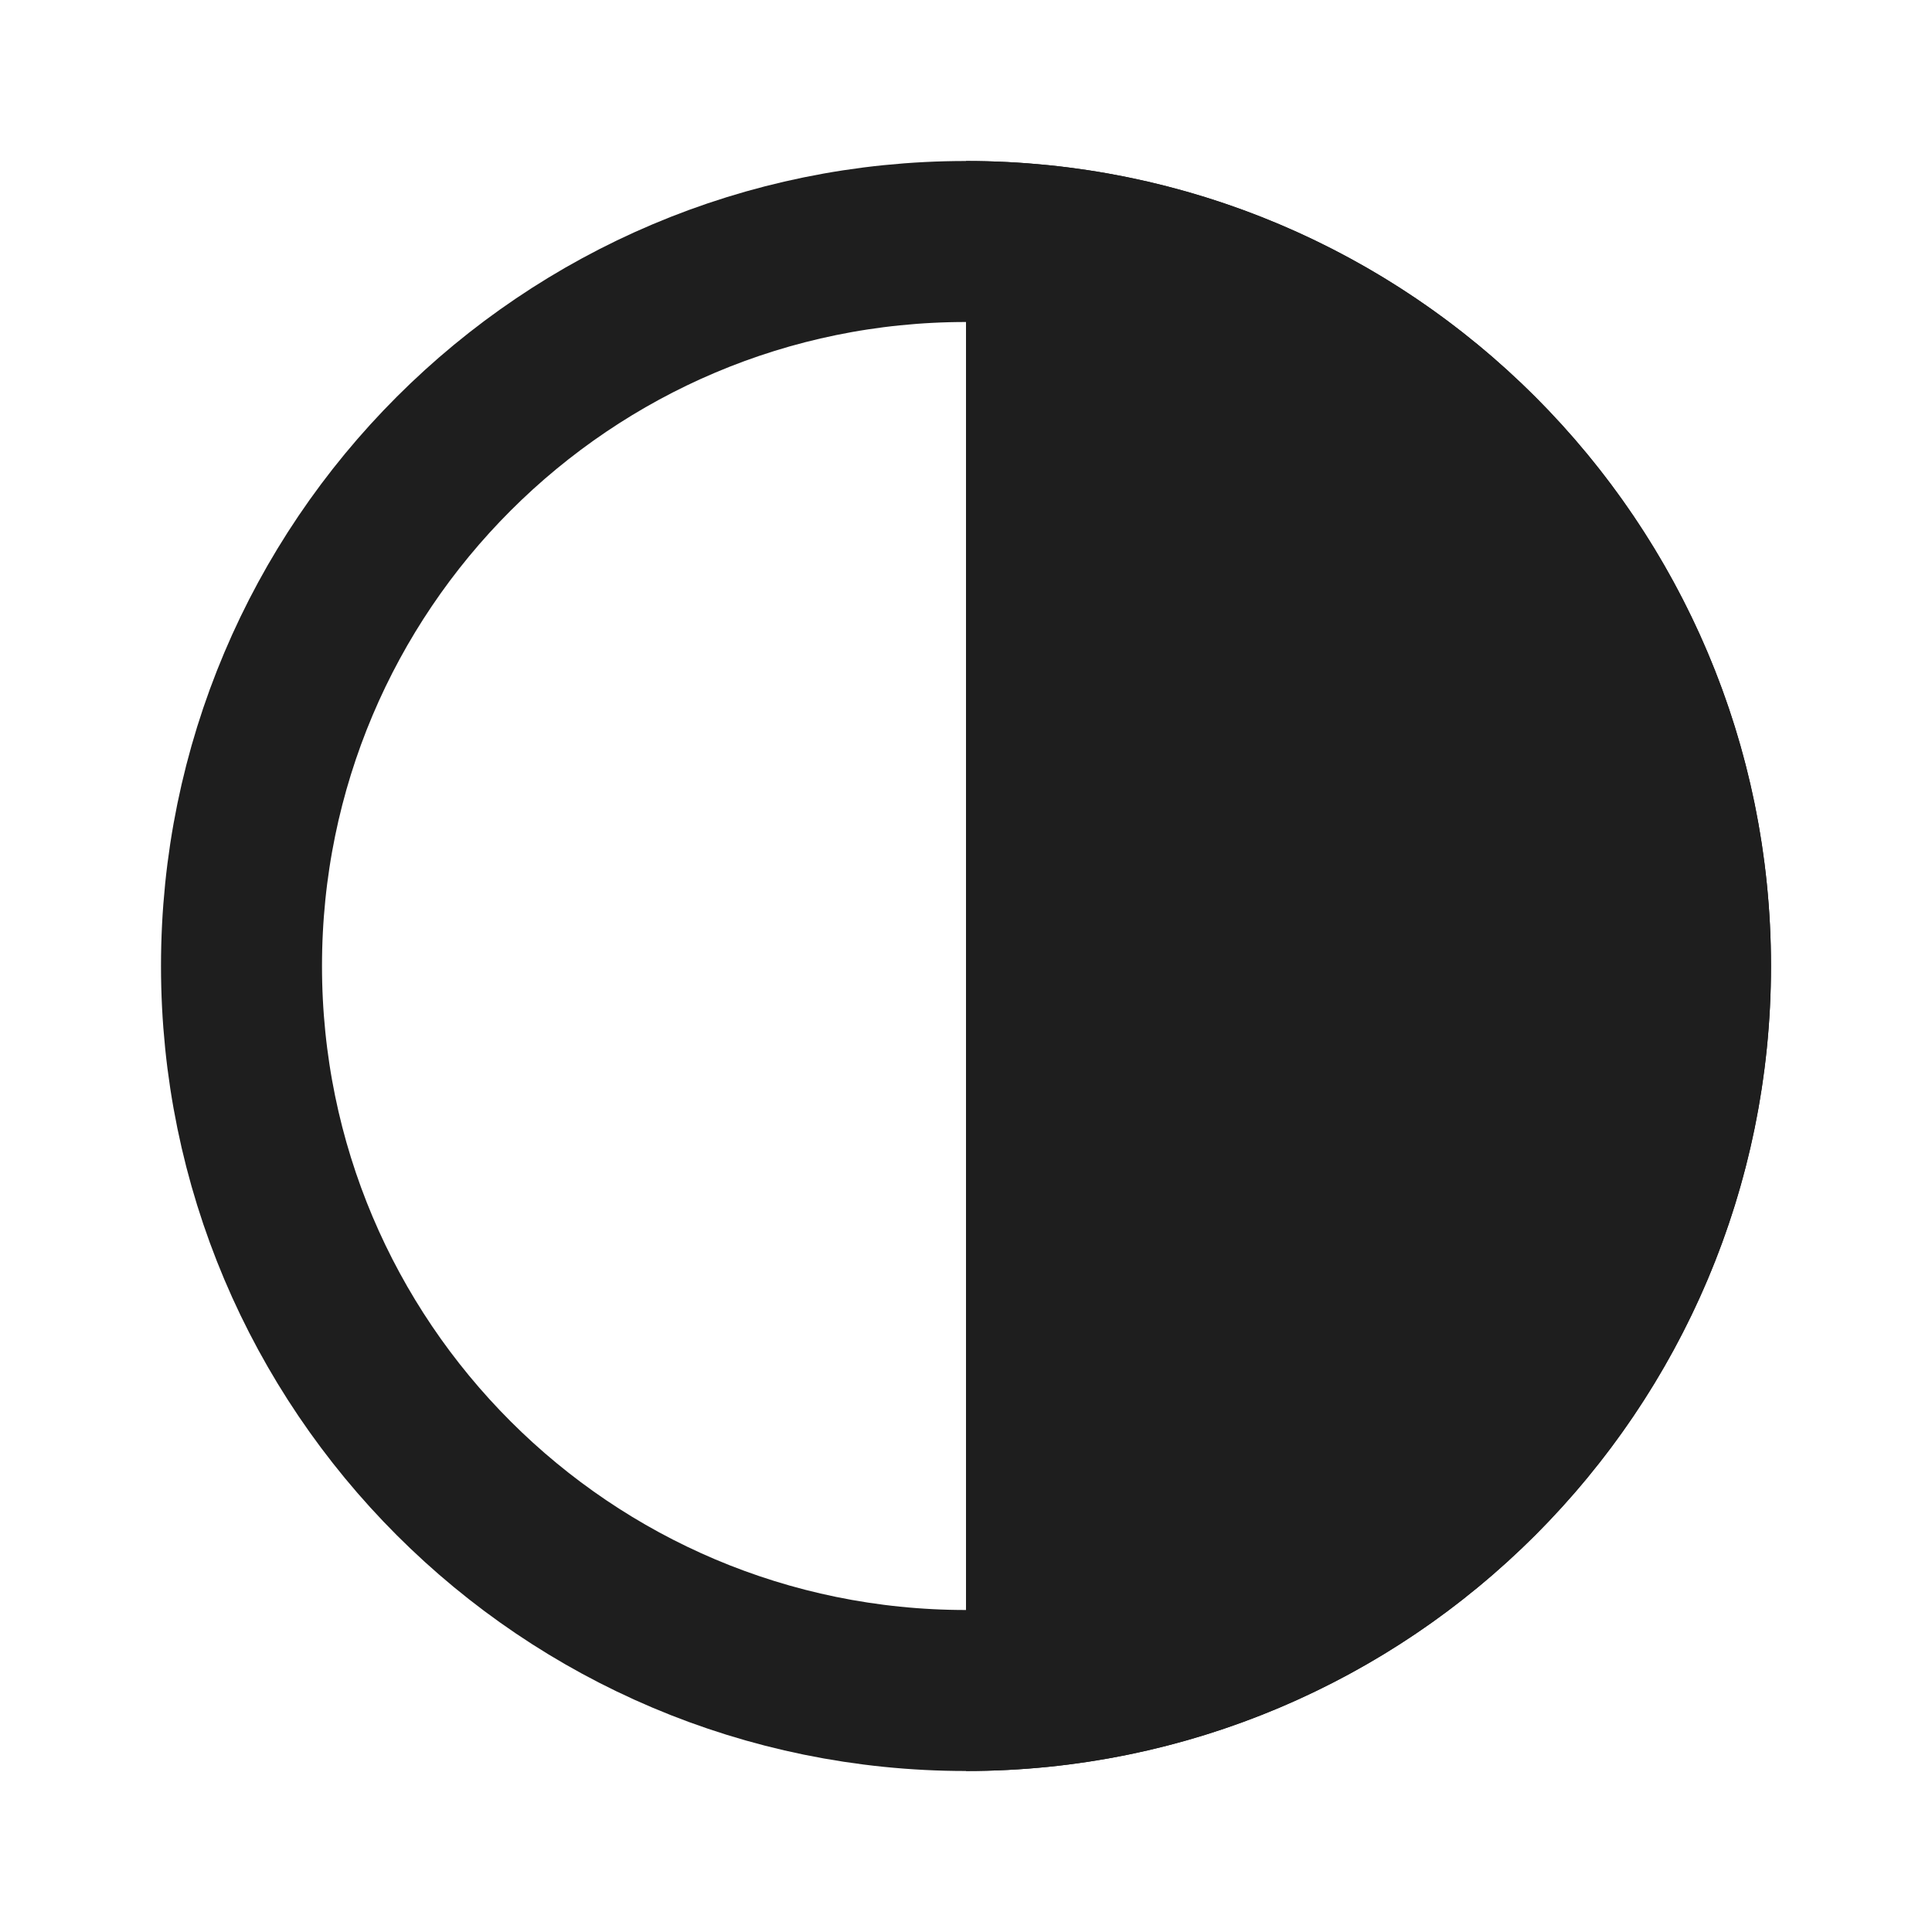
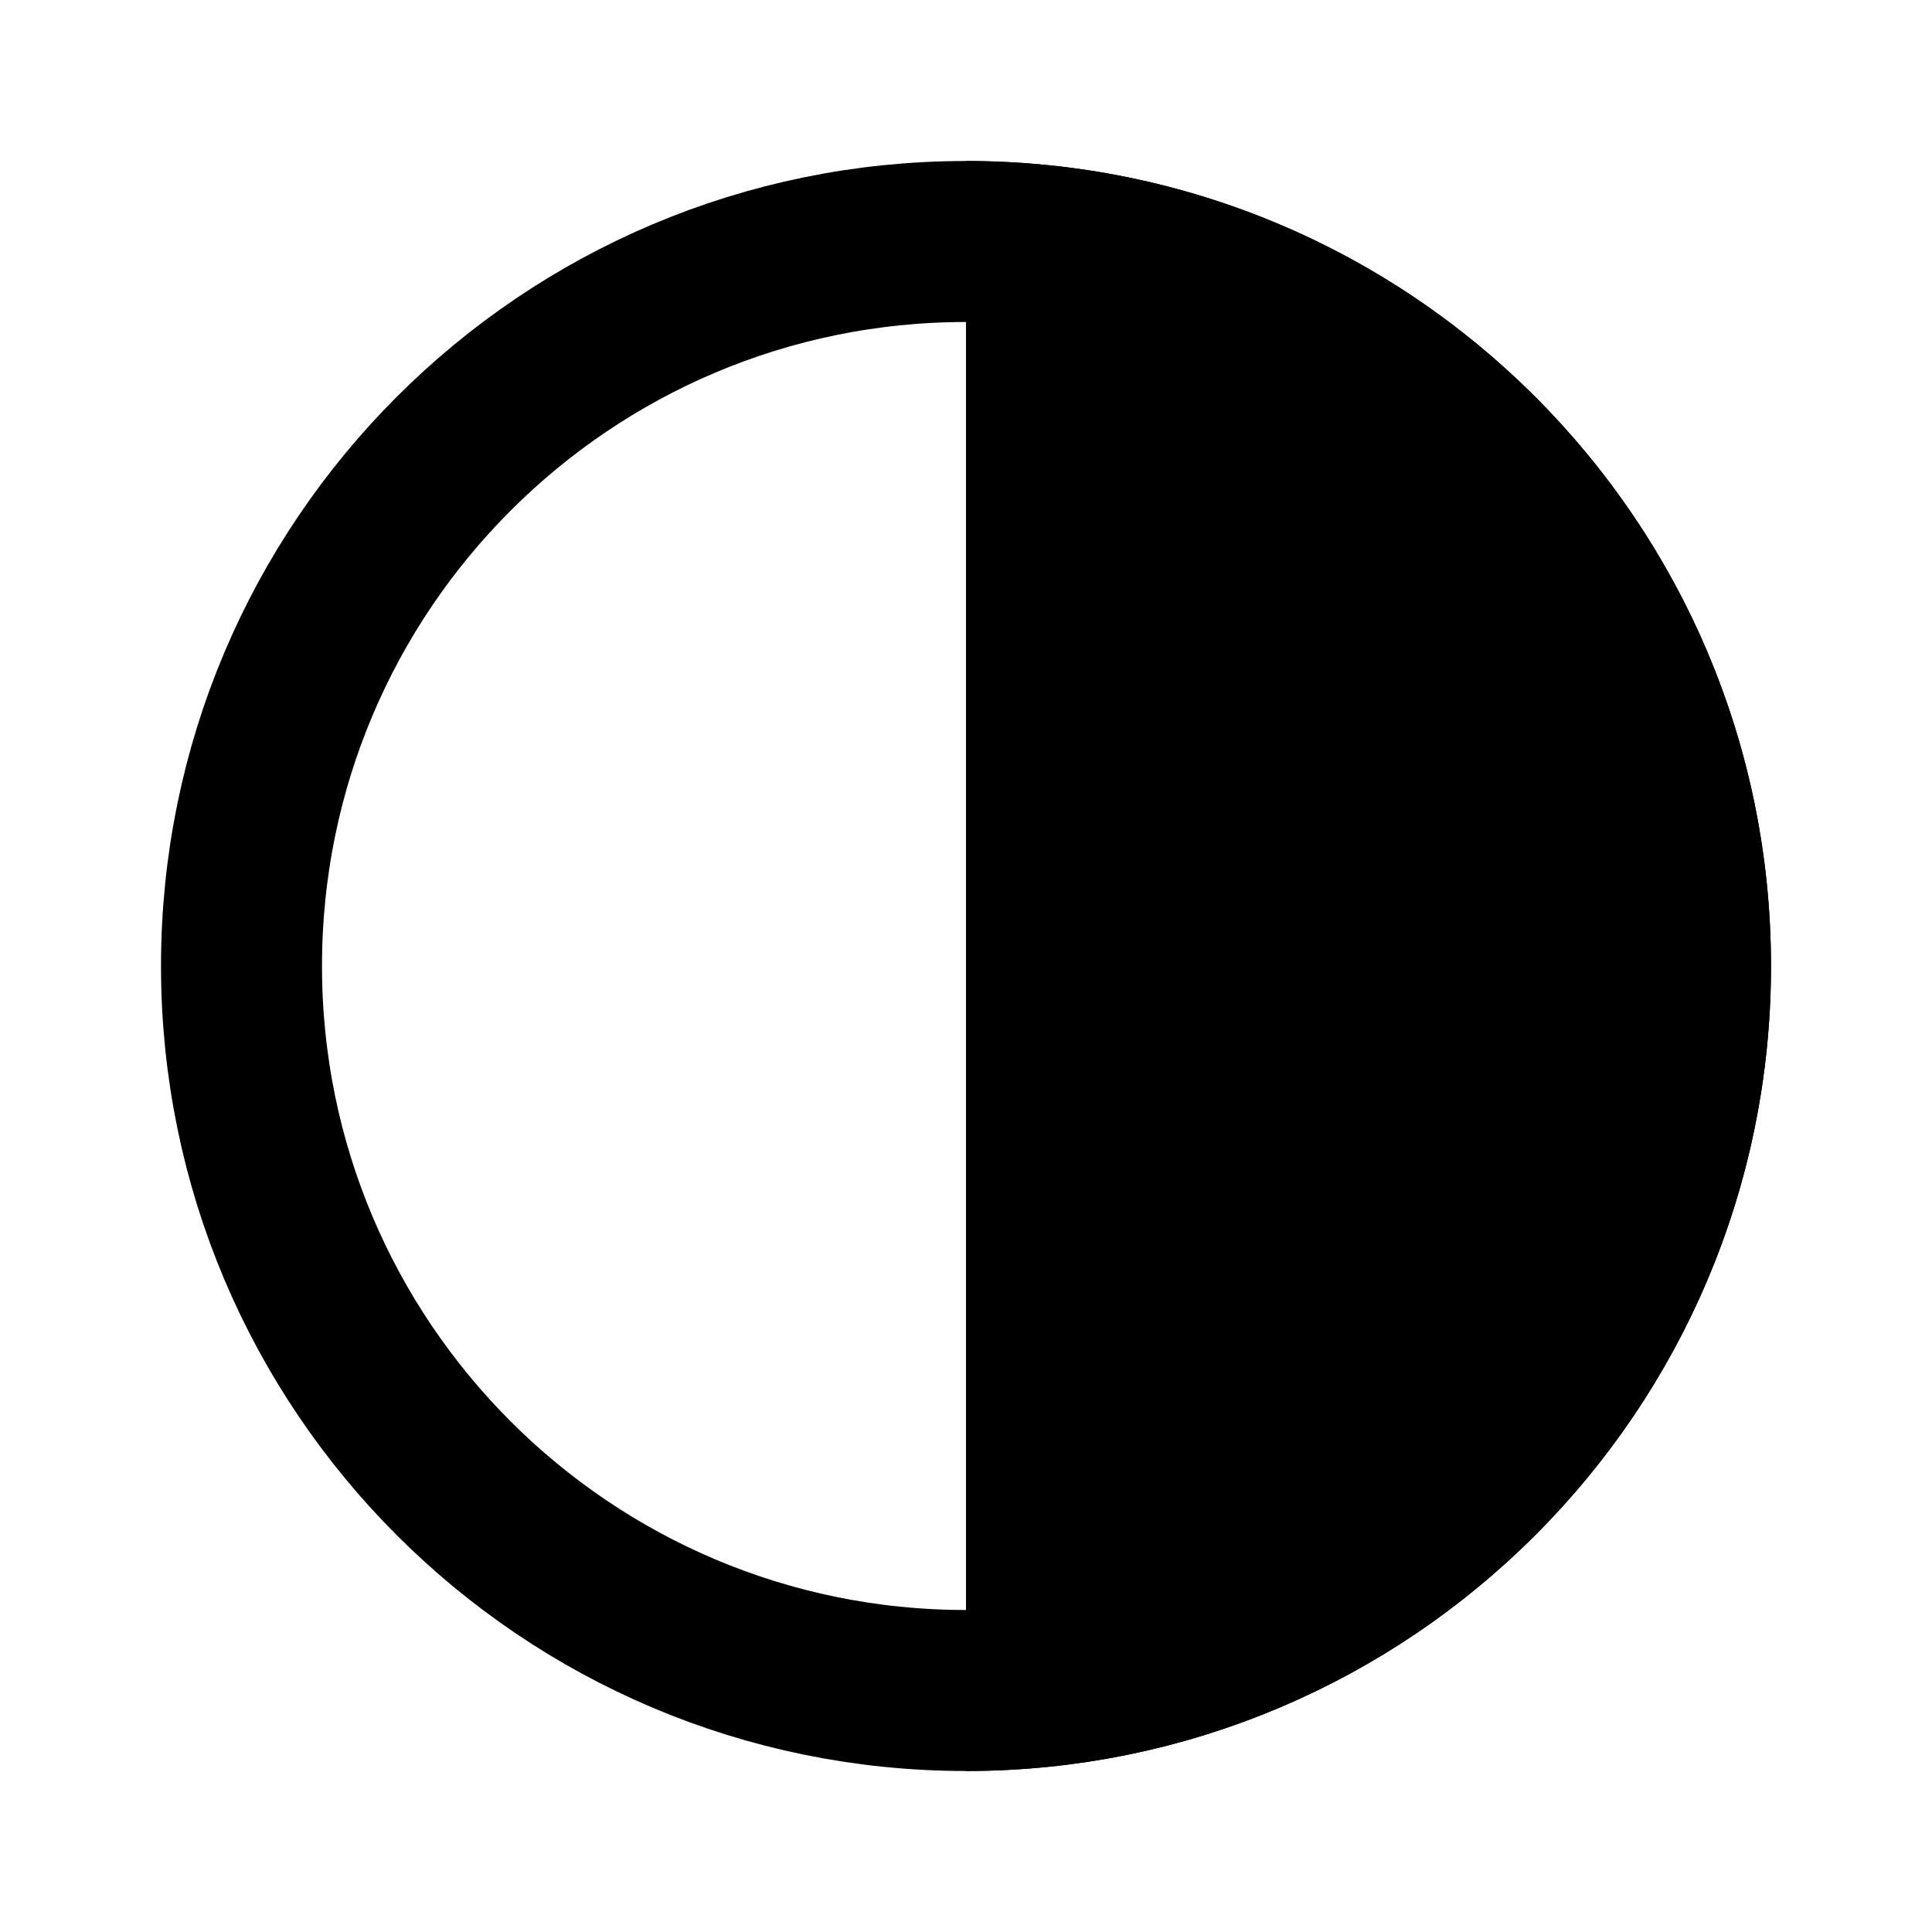
<svg xmlns="http://www.w3.org/2000/svg" width="24" height="24" viewBox="0 0 24 24">
  <defs>
-     <style>.a,.b{fill:none;}.b{stroke:#1e1e1e;stroke-width:2px;}.c{clip-path:url(#a);}.d{fill:#1e1e1e;}.e{stroke:none;}</style>
+     <style>.a,.b{fill:none;}.b{stroke:currentColor;stroke-width:2px;}.c{clip-path:url(#a);}.d{fill:currentColor;}.e{stroke:none;}</style>
    <clipPath id="a">
      <rect class="a" width="10" height="20" transform="translate(110 130)" />
    </clipPath>
  </defs>
  <g transform="translate(-270 -272)">
    <g class="b" transform="translate(272 274)">
      <circle class="e" cx="10" cy="10" r="10" />
      <circle class="a" cx="10" cy="10" r="9" />
    </g>
    <g class="c" transform="translate(172 144)">
      <circle class="d" cx="10" cy="10" r="10" transform="translate(100 130)" />
    </g>
  </g>
  <rect class="a" width="24" height="24" />
</svg>
